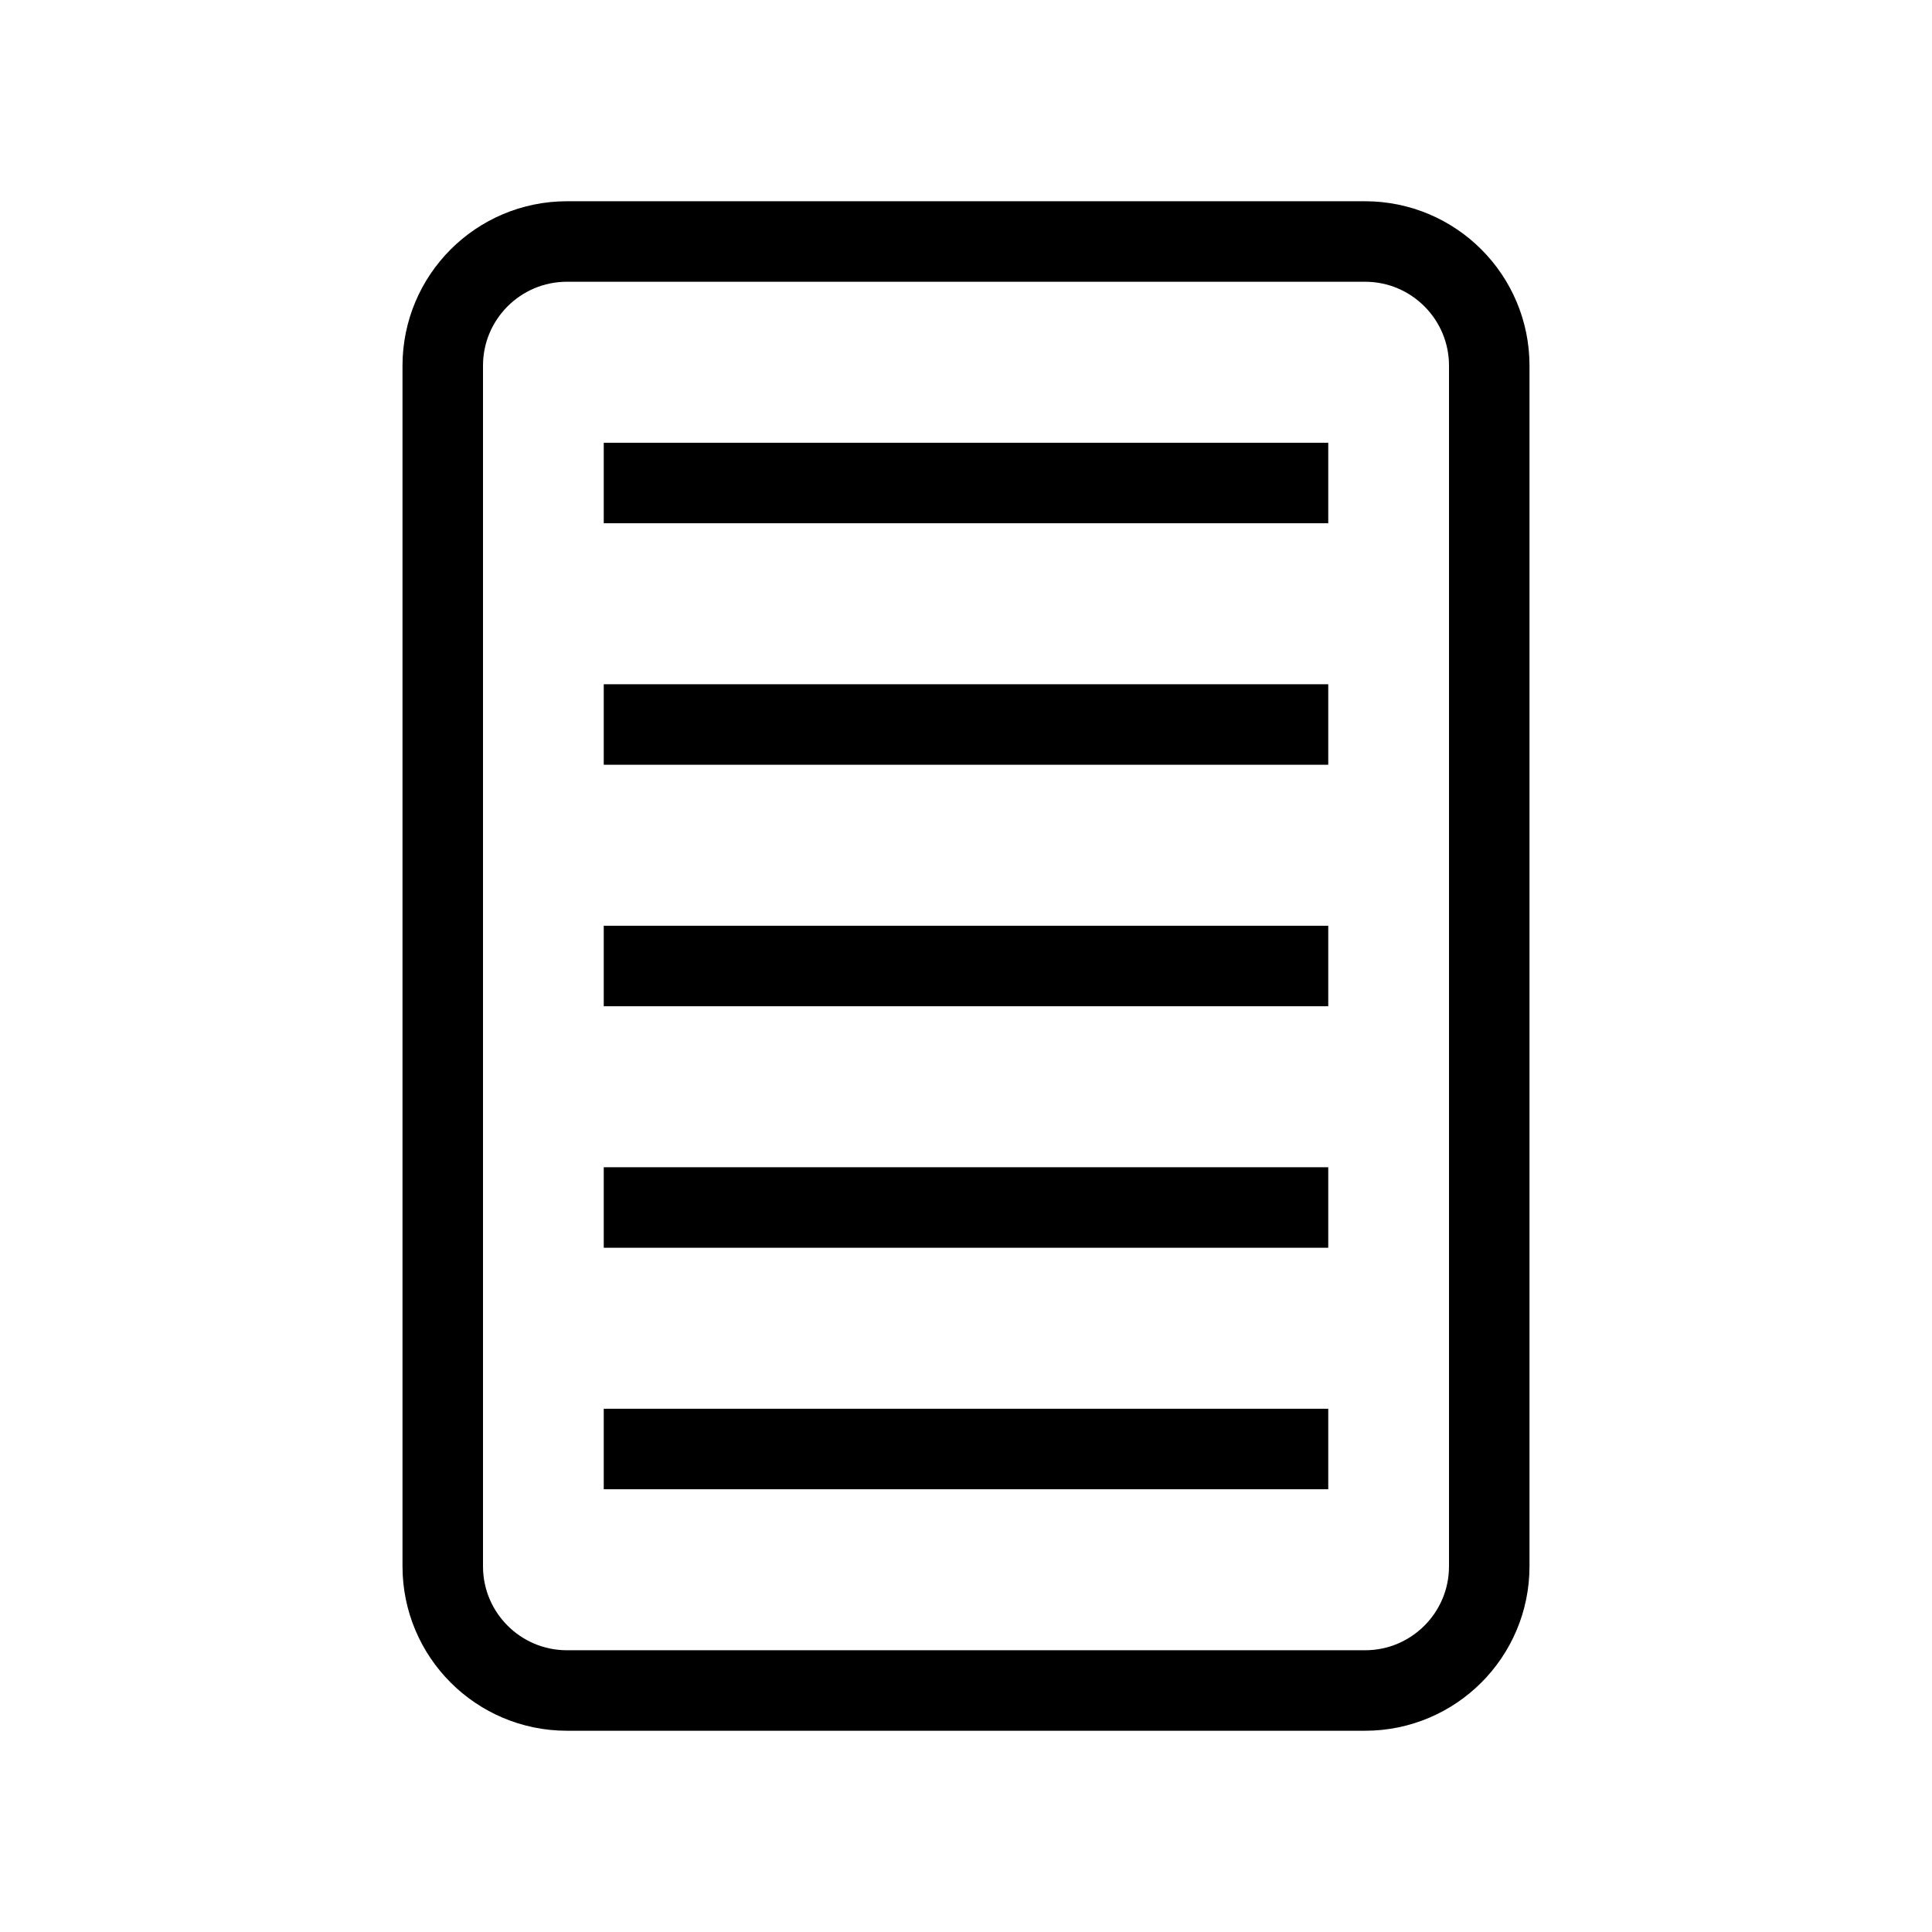
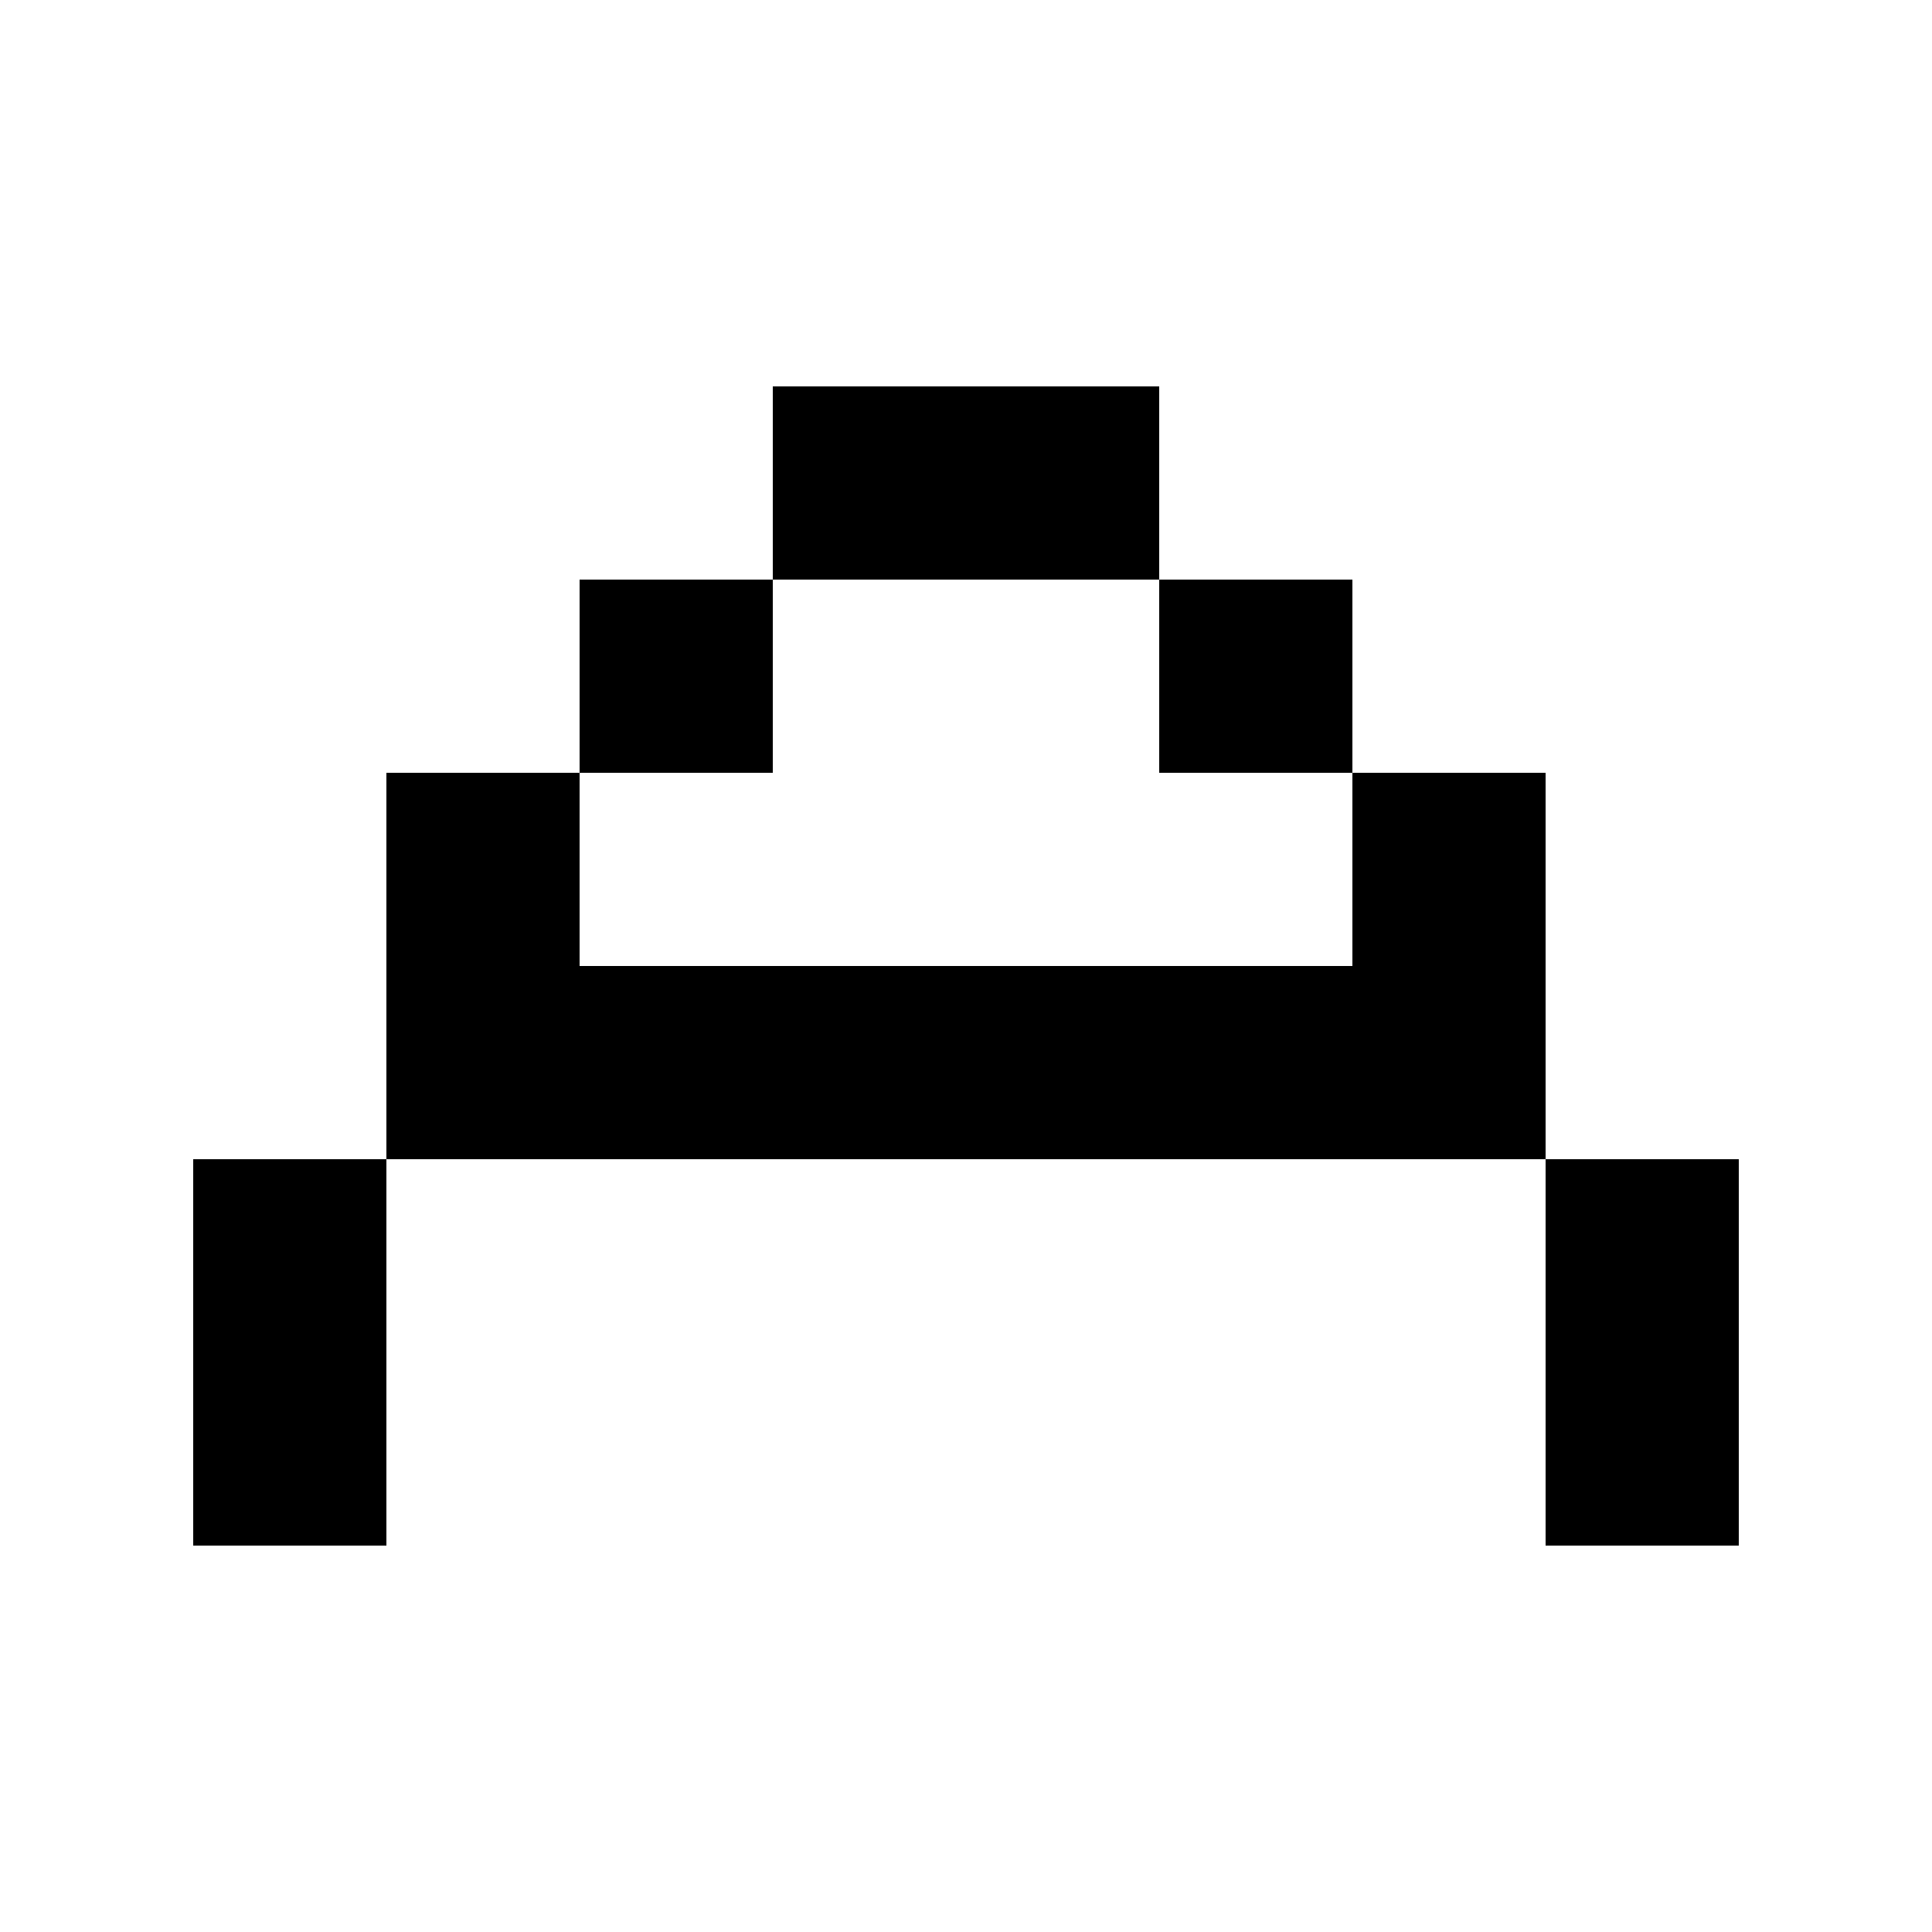
- <svg xmlns="http://www.w3.org/2000/svg" version="1.1" width="48" height="48" viewBox="0 0 48 48" enable-background="new 0 0 24.00 24.00" xml:space="preserve" id="svg4">
-   <defs id="defs8" />
-   <rect style="fill:none;stroke:#000000;stroke-width:2;stroke-linejoin:round" id="rect1443" width="26" height="36" x="11" y="6" ry="3.086" />
-   <path style="fill:none;stroke:#000000;stroke-width:2;stroke-linecap:butt;stroke-linejoin:miter;stroke-opacity:1" d="M 15,36 H 33" id="path1069" />
-   <path style="fill:none;stroke:#000000;stroke-width:2;stroke-linecap:butt;stroke-linejoin:miter;stroke-opacity:1" d="M 15,30 H 33" id="path1071" />
-   <path style="fill:none;stroke:#000000;stroke-width:2;stroke-linecap:butt;stroke-linejoin:miter;stroke-opacity:1" d="M 15,24 H 33" id="path1073" />
-   <path style="fill:none;stroke:#000000;stroke-width:2;stroke-linecap:butt;stroke-linejoin:miter;stroke-opacity:1" d="M 15,18 H 33" id="path1075" />
-   <path style="fill:none;stroke:#000000;stroke-width:2;stroke-linecap:butt;stroke-linejoin:miter;stroke-opacity:1" d="M 15,12 H 33" id="path1077" />
+ <svg xmlns="http://www.w3.org/2000/svg" viewBox="0 0 10 10" width="48" height="48" shape-rendering="crispEdges" fill="#000">
+   <path d="M4 2h2v1h-2zM3 3h1v1h-1zM6 3h1v1h-1zM2 4h1v1h-1zM7 4h1v1h-1zM2 5h6v1h-6zM1 6h1v1h-1zM8 6h1v1h-1zM1 7h1v1h-1zM8 7h1v1h-1z" />
</svg>
